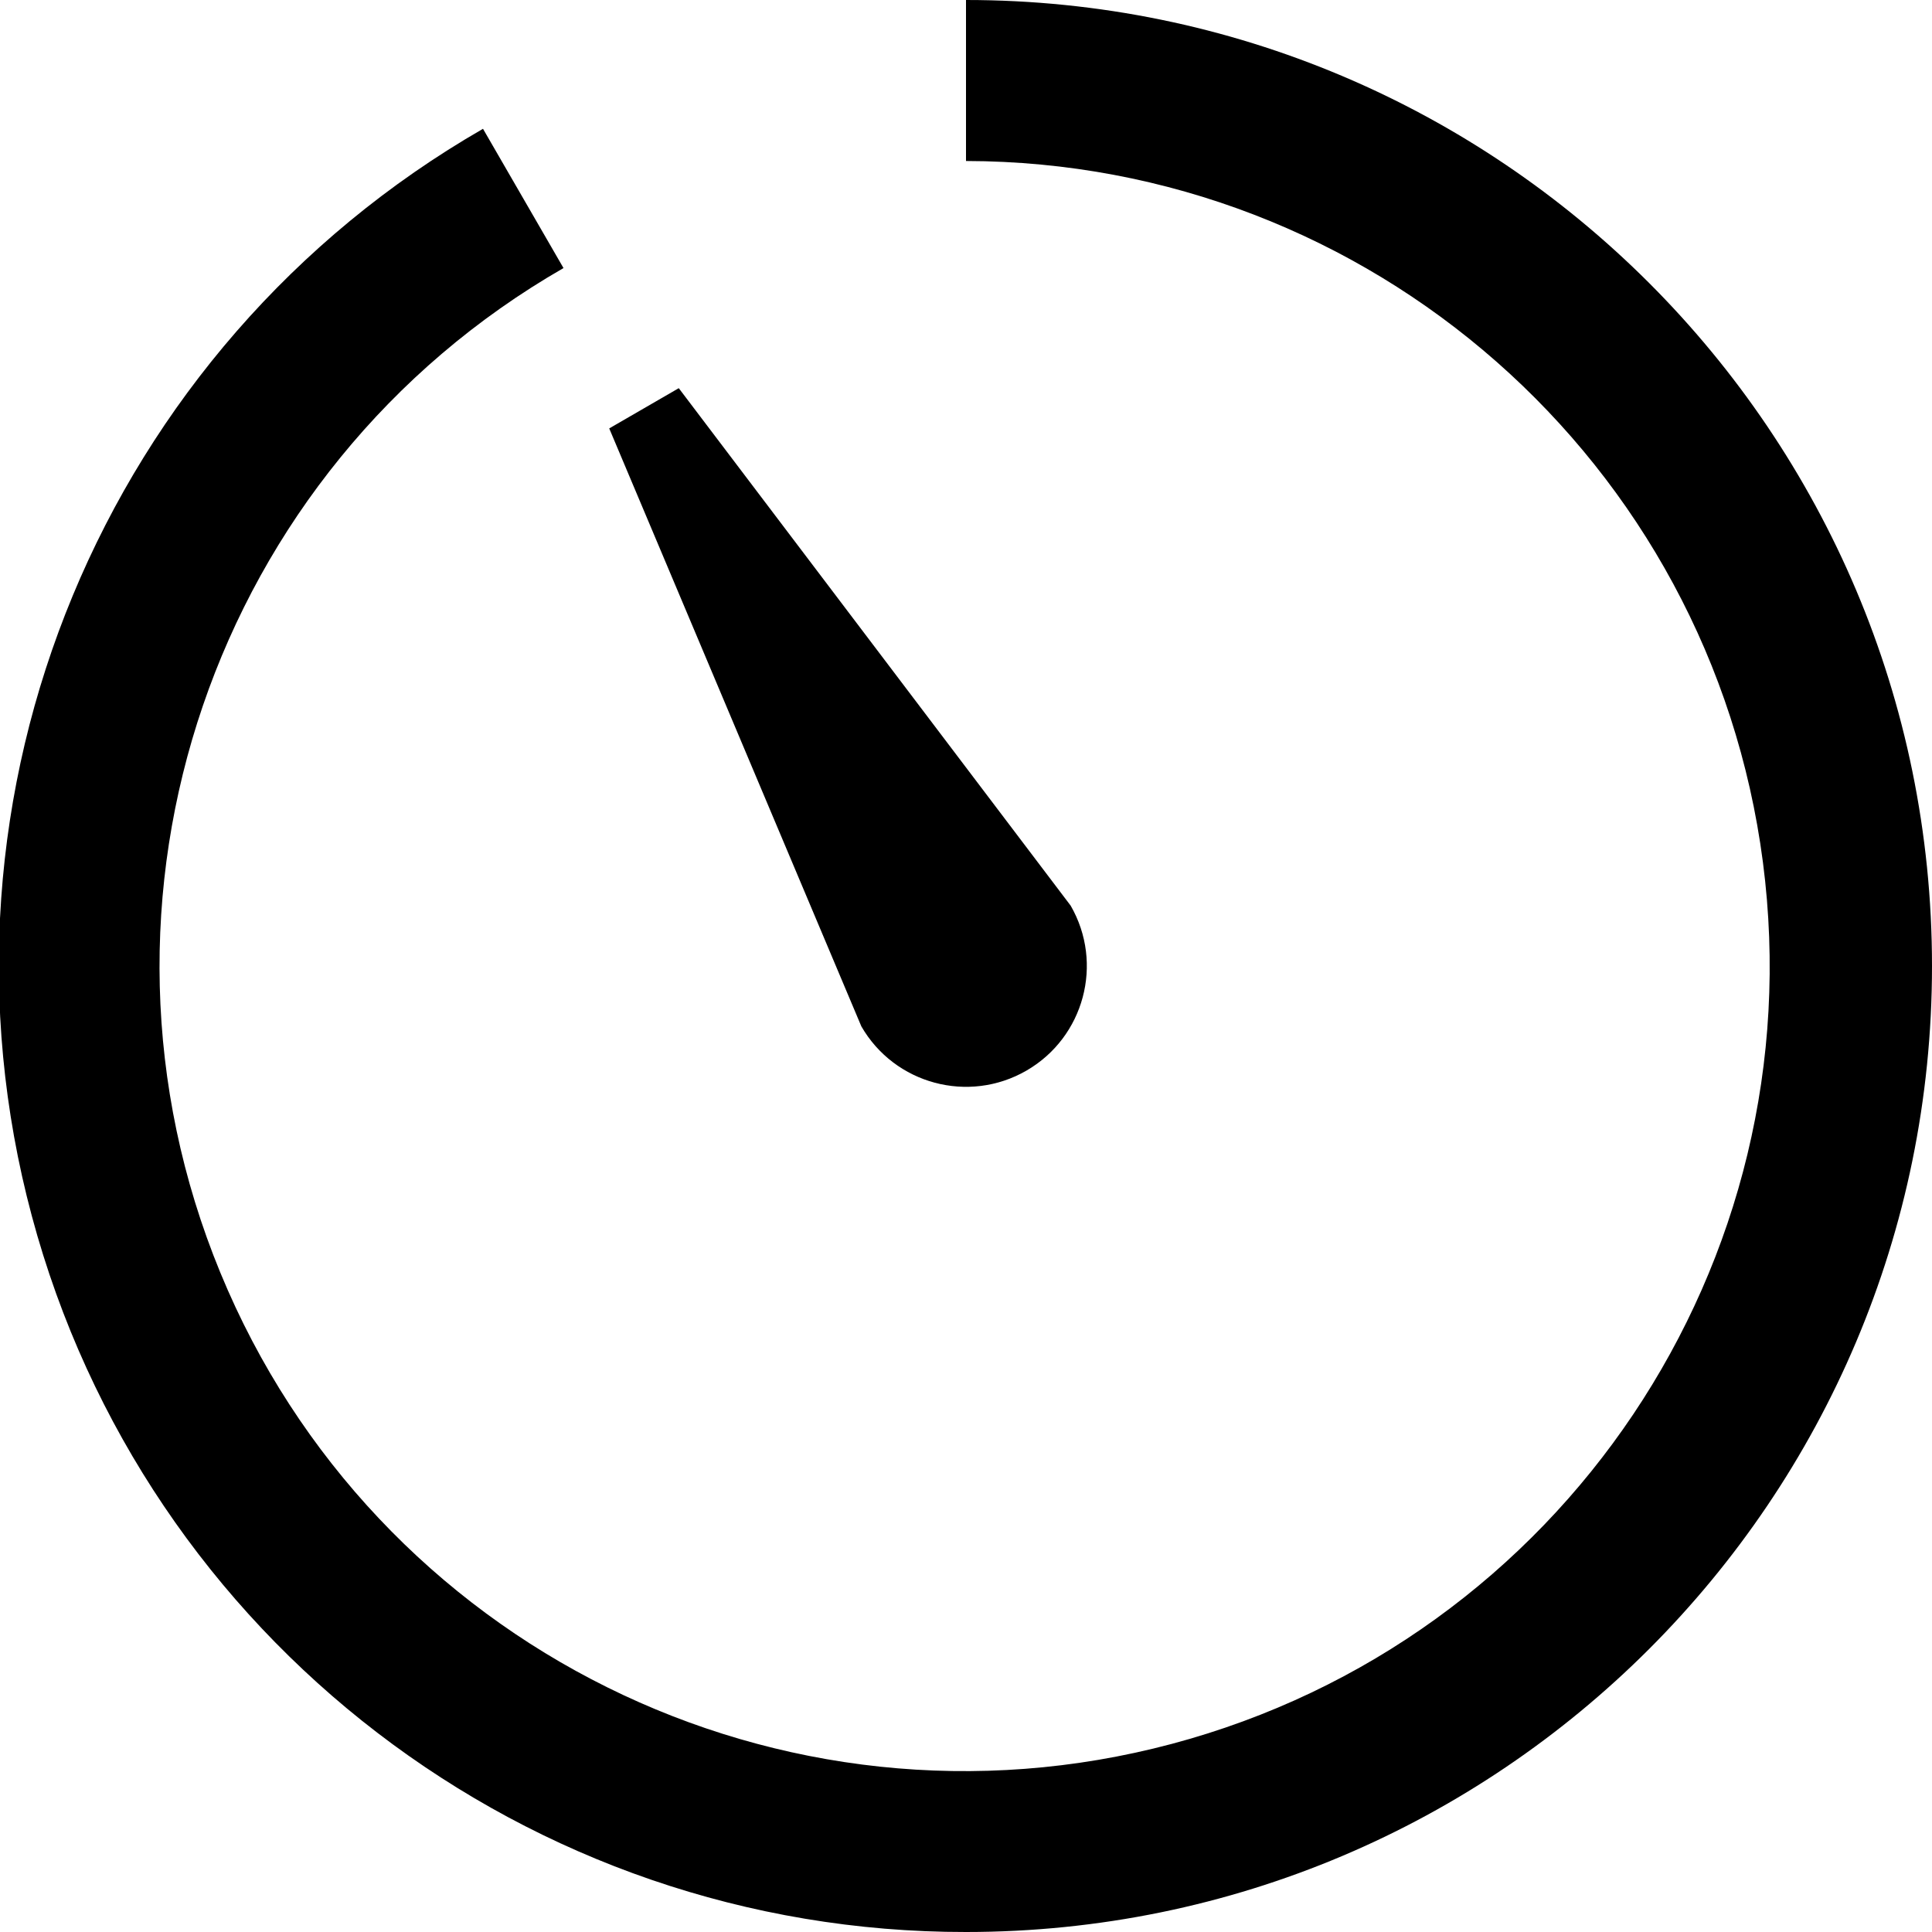
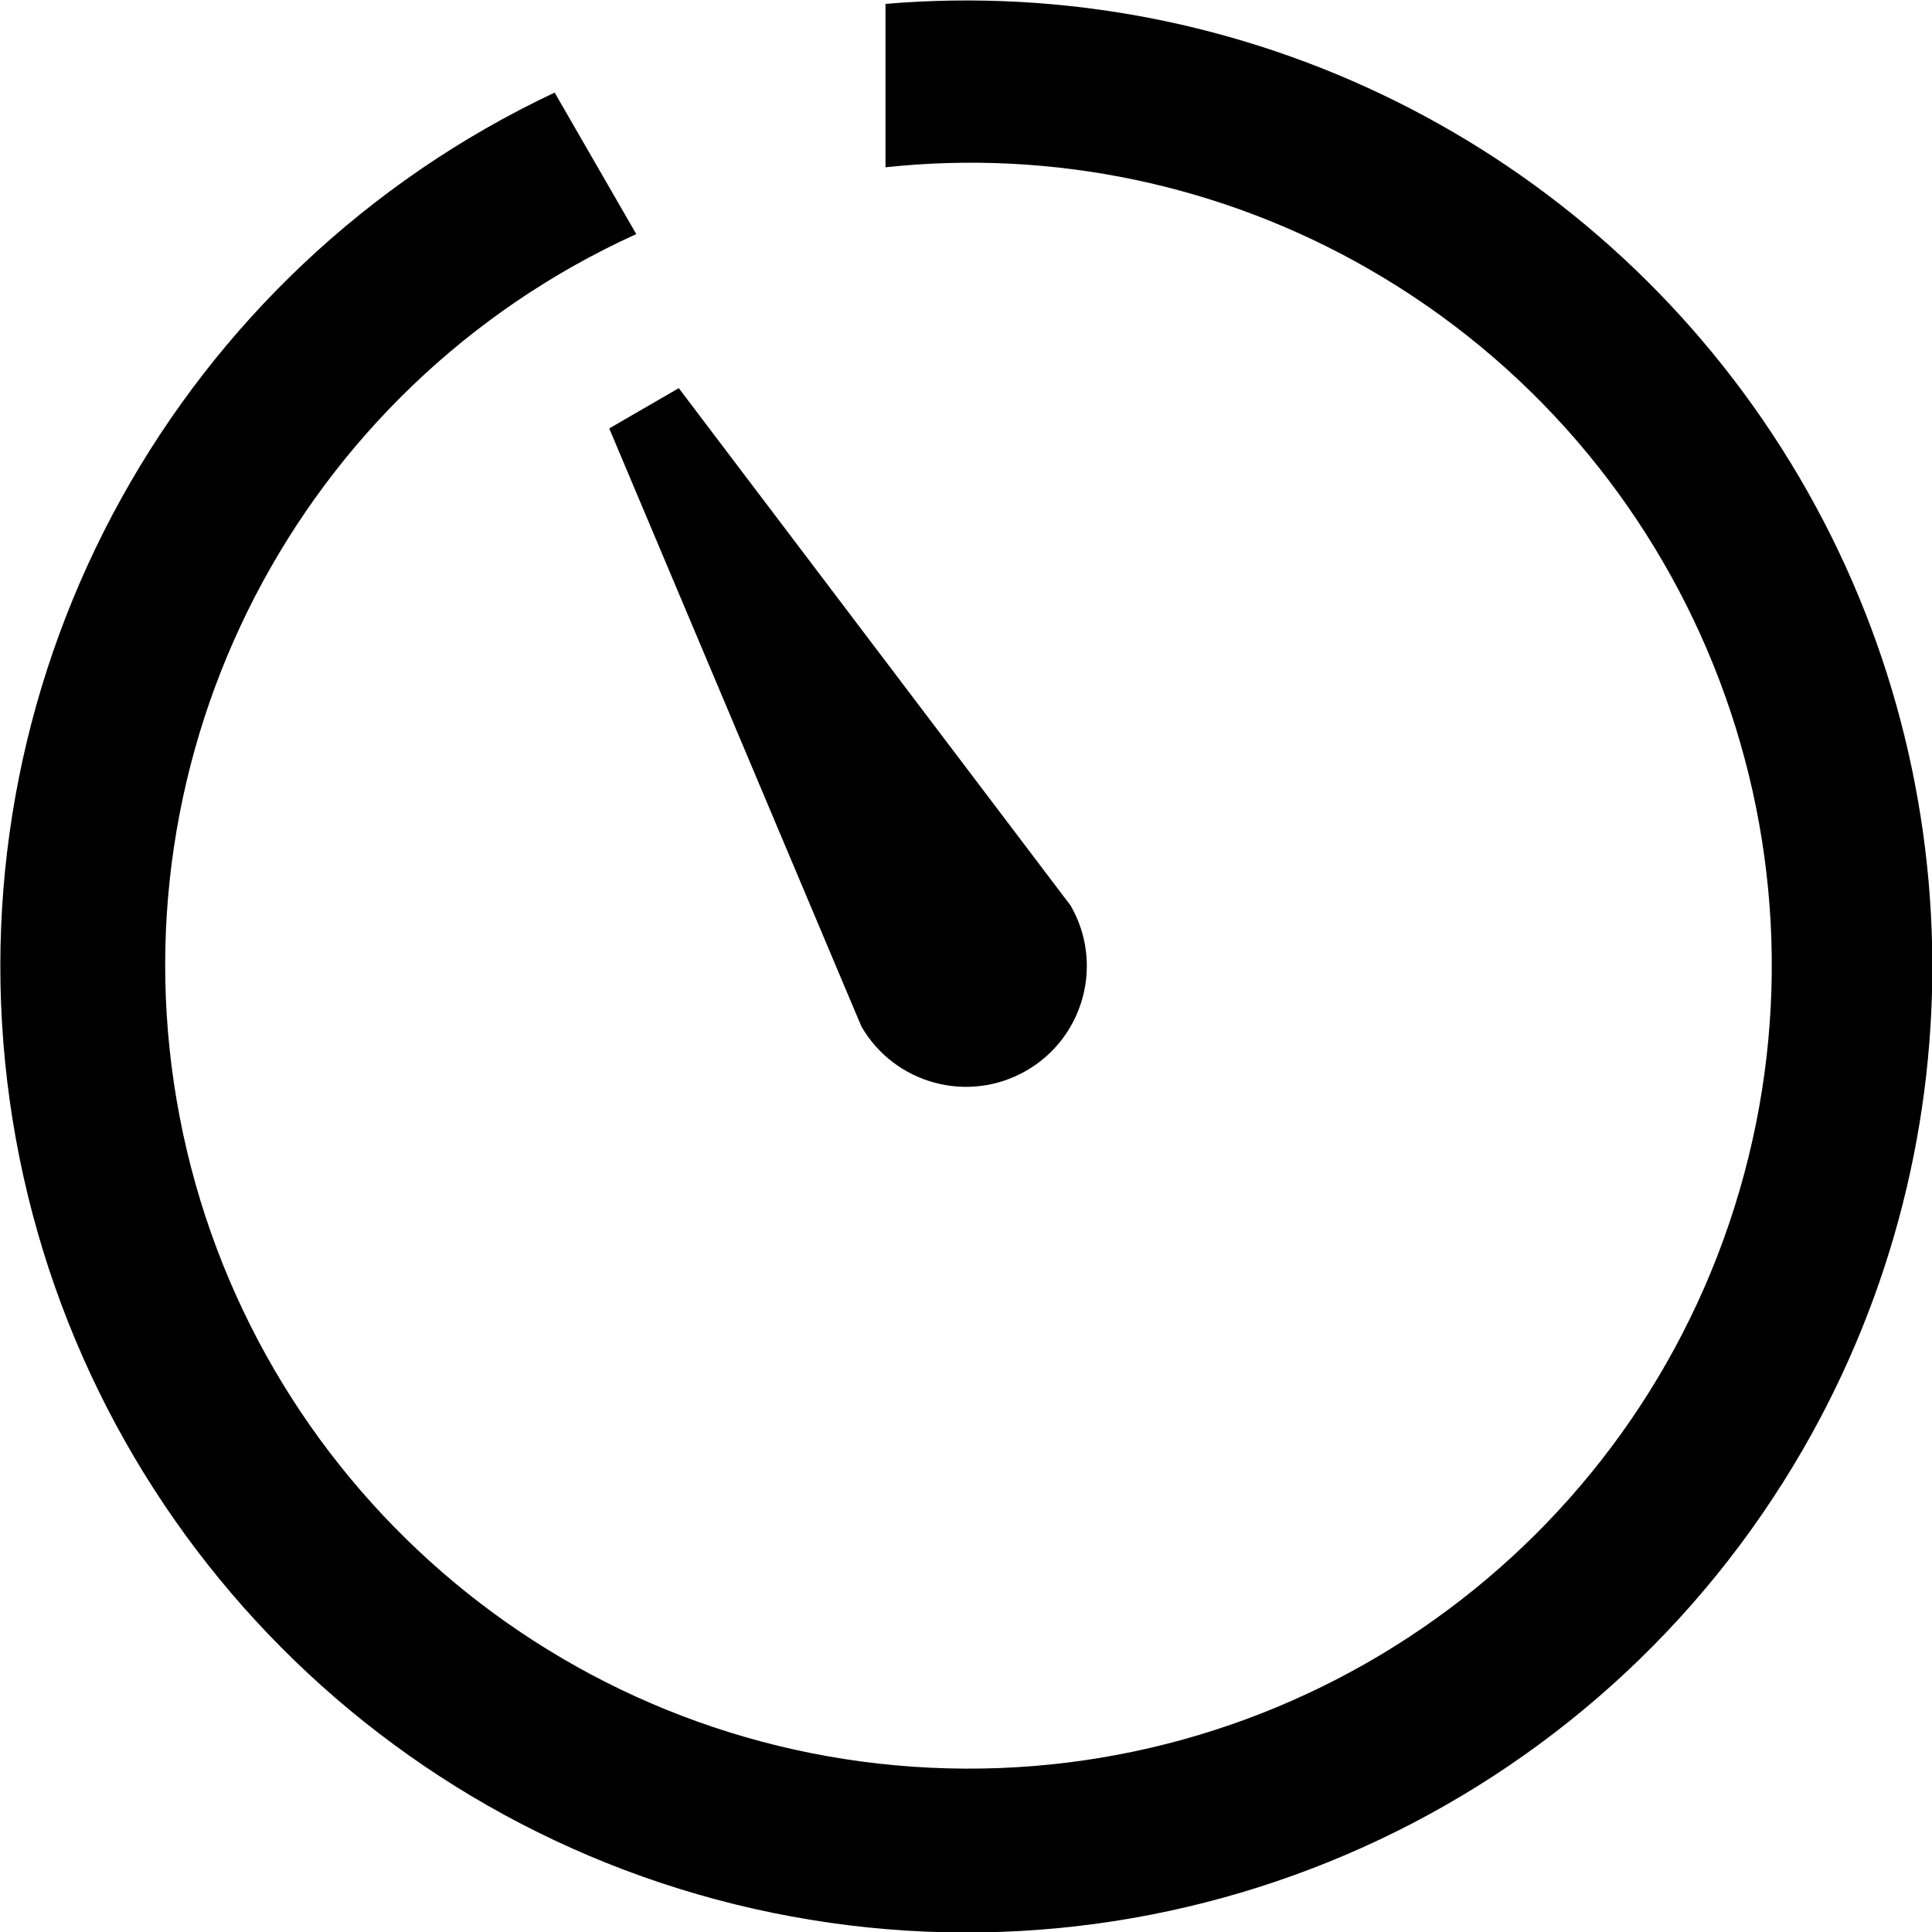
<svg xmlns="http://www.w3.org/2000/svg" width="12" height="12" viewBox="0 0 12 12">
-   <path d="M6,12A6,6,0,0,1,3,.8l.5.865A5,5,0,1,0,6,1V0A6,6,0,0,1,6,12Zm.65-6.375L4.216,2.411l-.432.25L5.35,6.375a.75.75,0,0,0,1.3-.75Z" />
+   <path d="M11.2,9A6,6,0,1,1,3.445.575l.507.879A4.989,4.989,0,1,0,8.5,1.67a4.958,4.958,0,0,0-3-.631V.024A6,6,0,0,1,11.2,9ZM6.65,5.625,4.216,2.411l-.432.25L5.35,6.375a.75.75,0,0,0,1.3-.75Z" />
</svg>
